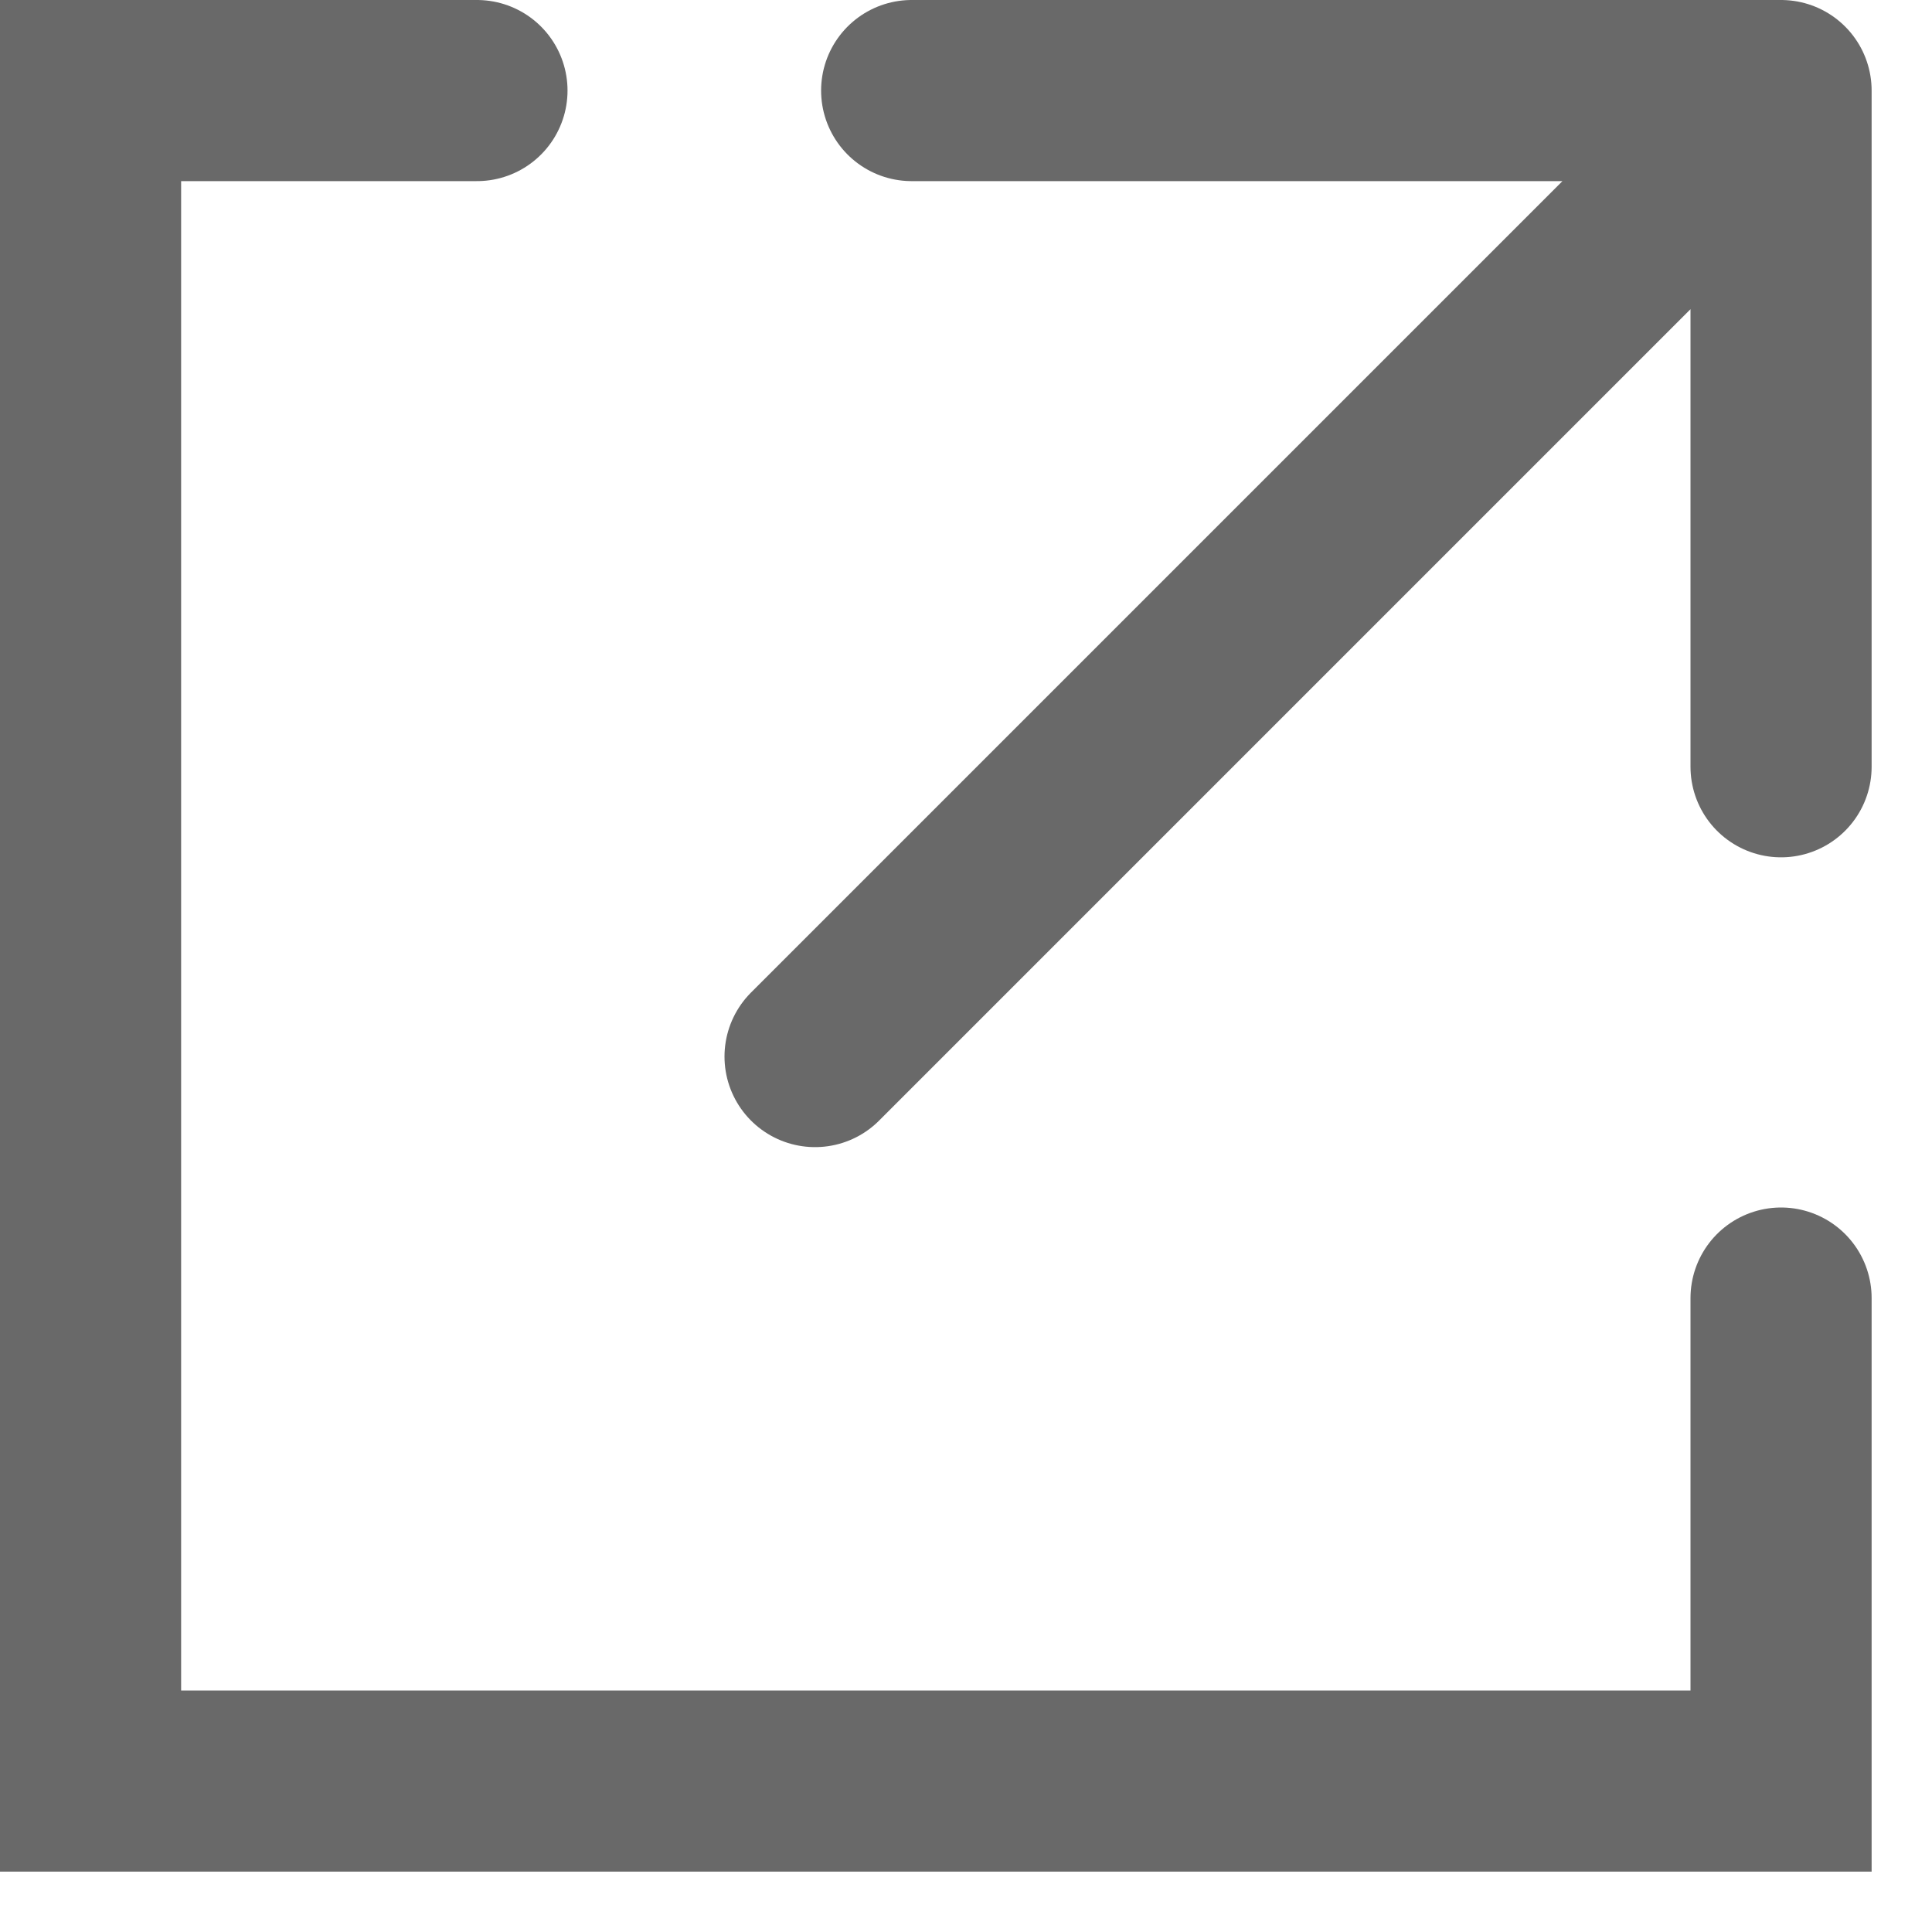
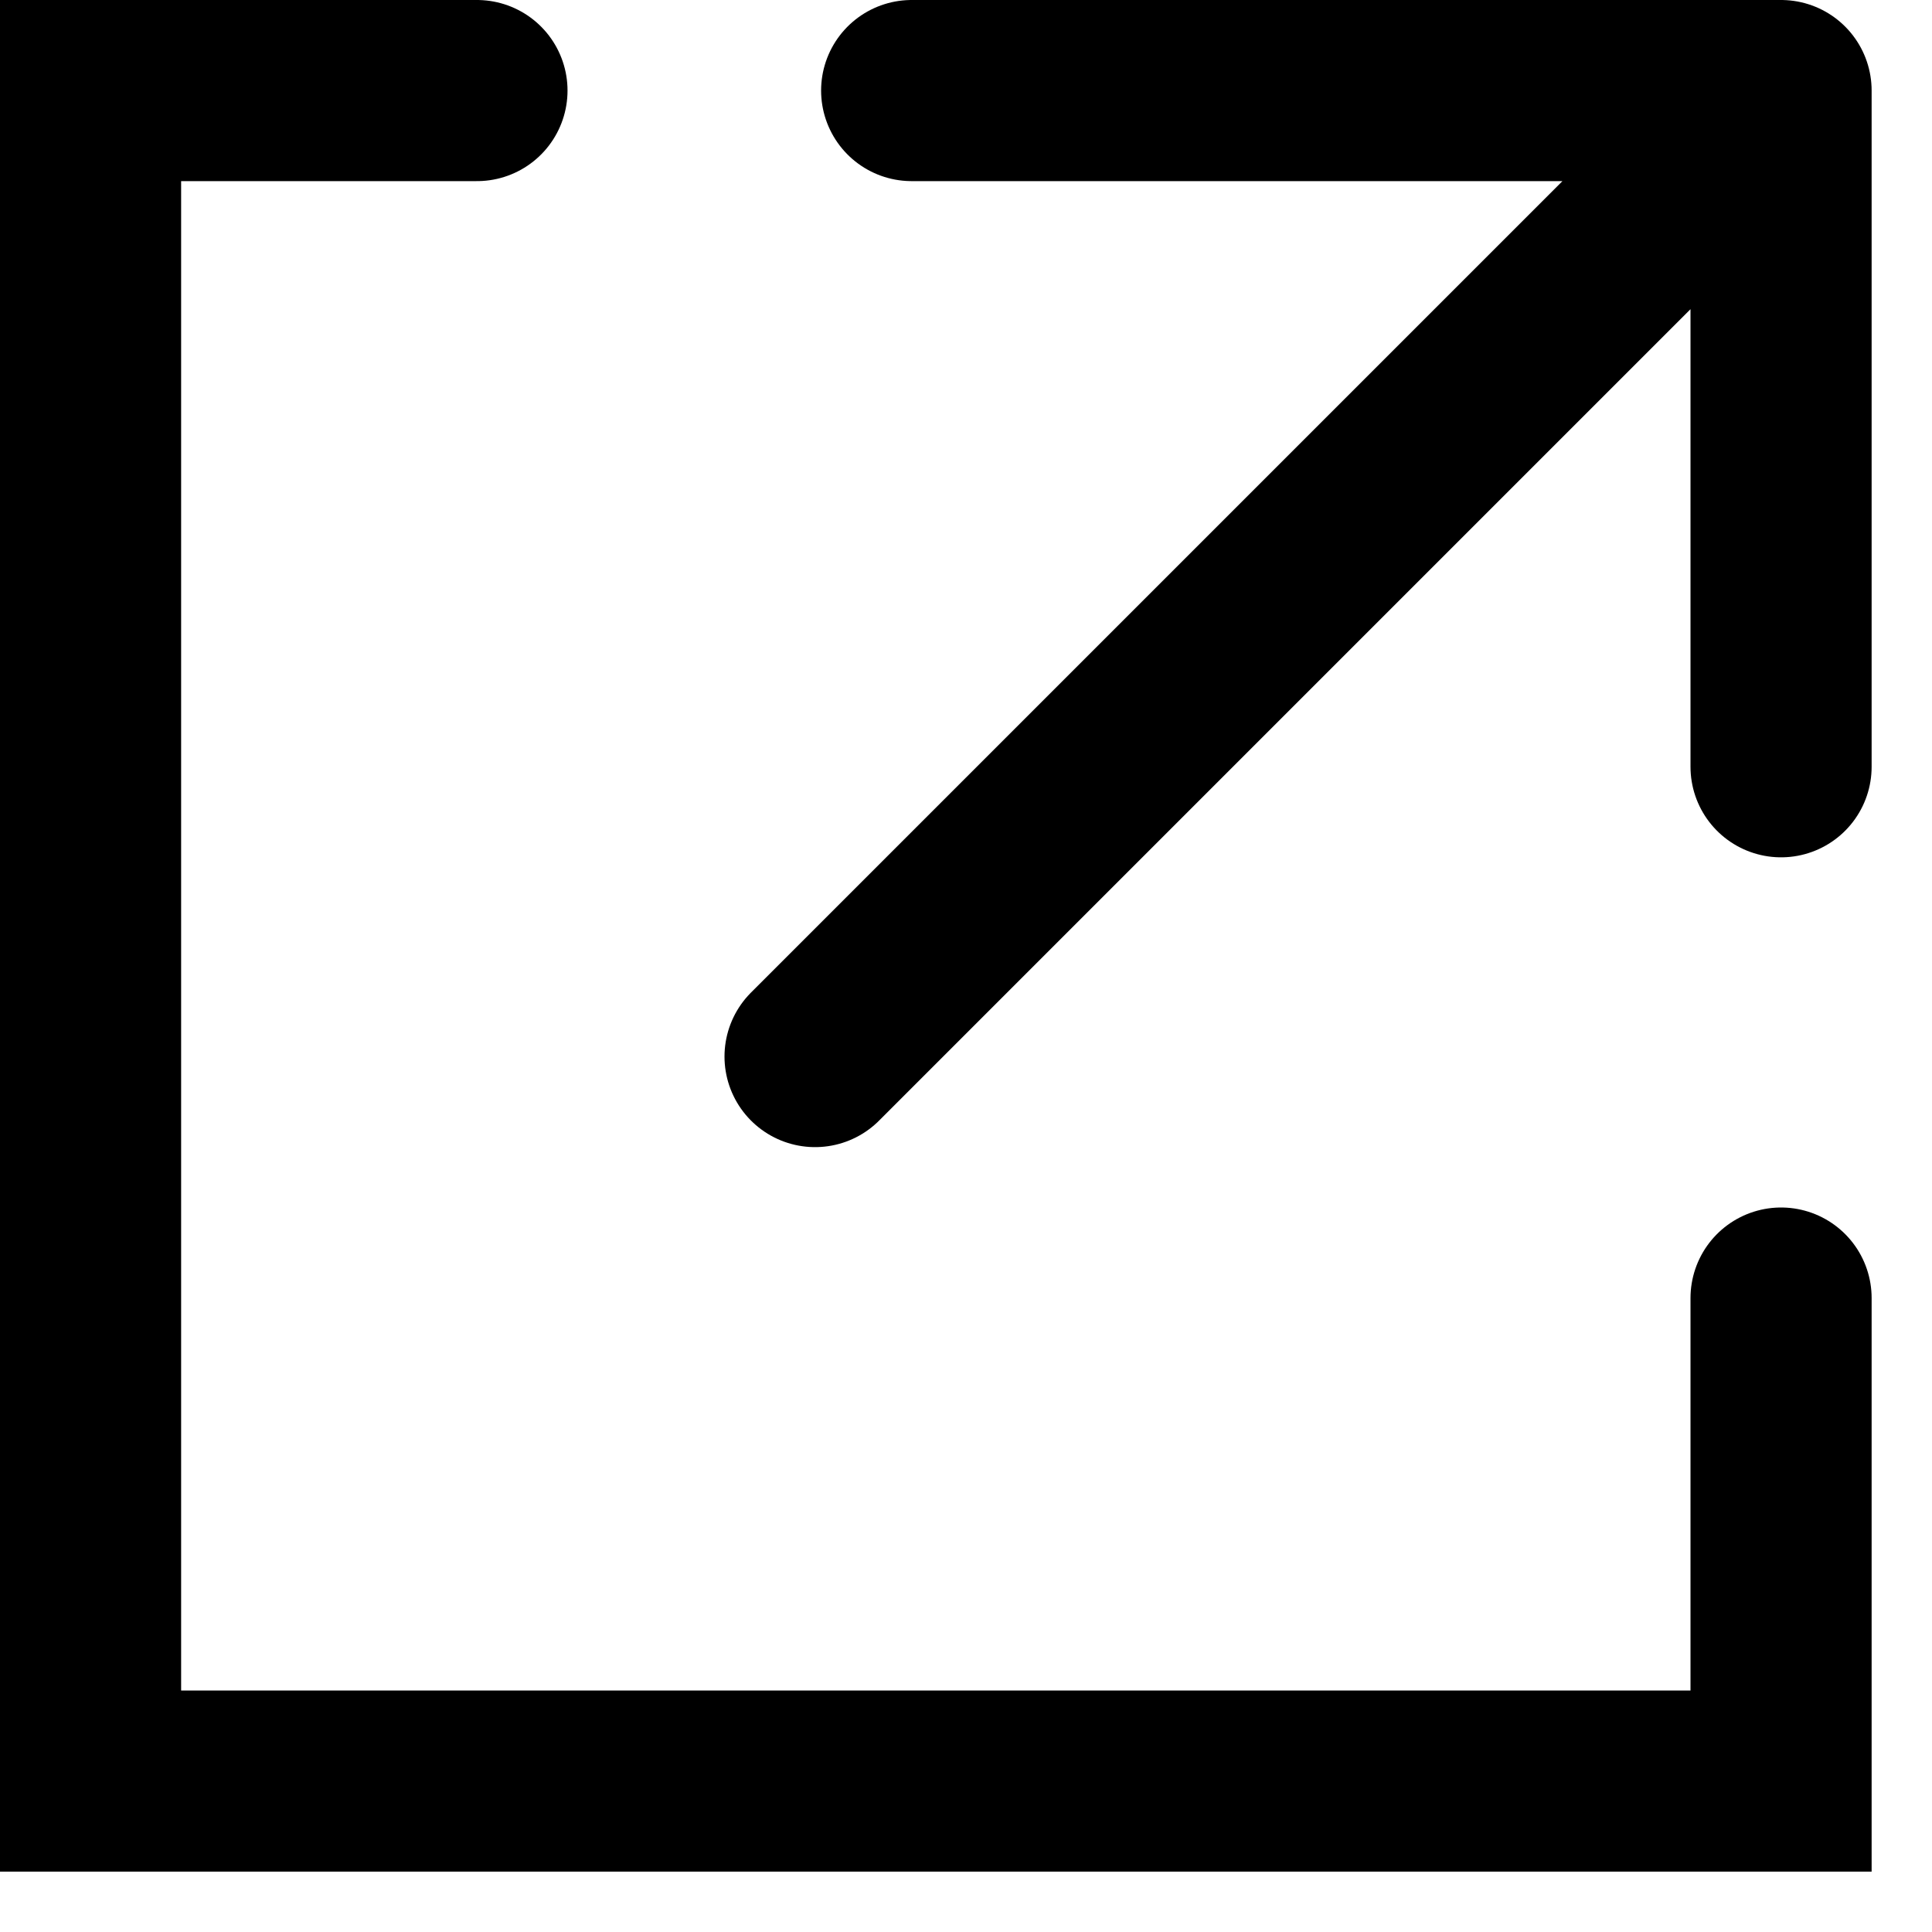
<svg xmlns="http://www.w3.org/2000/svg" width="16" height="16" viewBox="0 0 16 16" fill="none">
-   <path d="M3.95 0.75H0.75V14.75H14.75V10.75M14.75 6.35V0.75M14.75 0.75H7.55M14.75 0.75L6.75 8.75" stroke="#696969" stroke-width="1.5" stroke-linecap="round" />
+   <path d="M3.95 0.75H0.75V14.75H14.75V10.75M14.75 6.35V0.75M14.75 0.75H7.55M14.75 0.75L6.75 8.75" stroke="currentColor" stroke-width="1.5" stroke-linecap="round" />
</svg>
